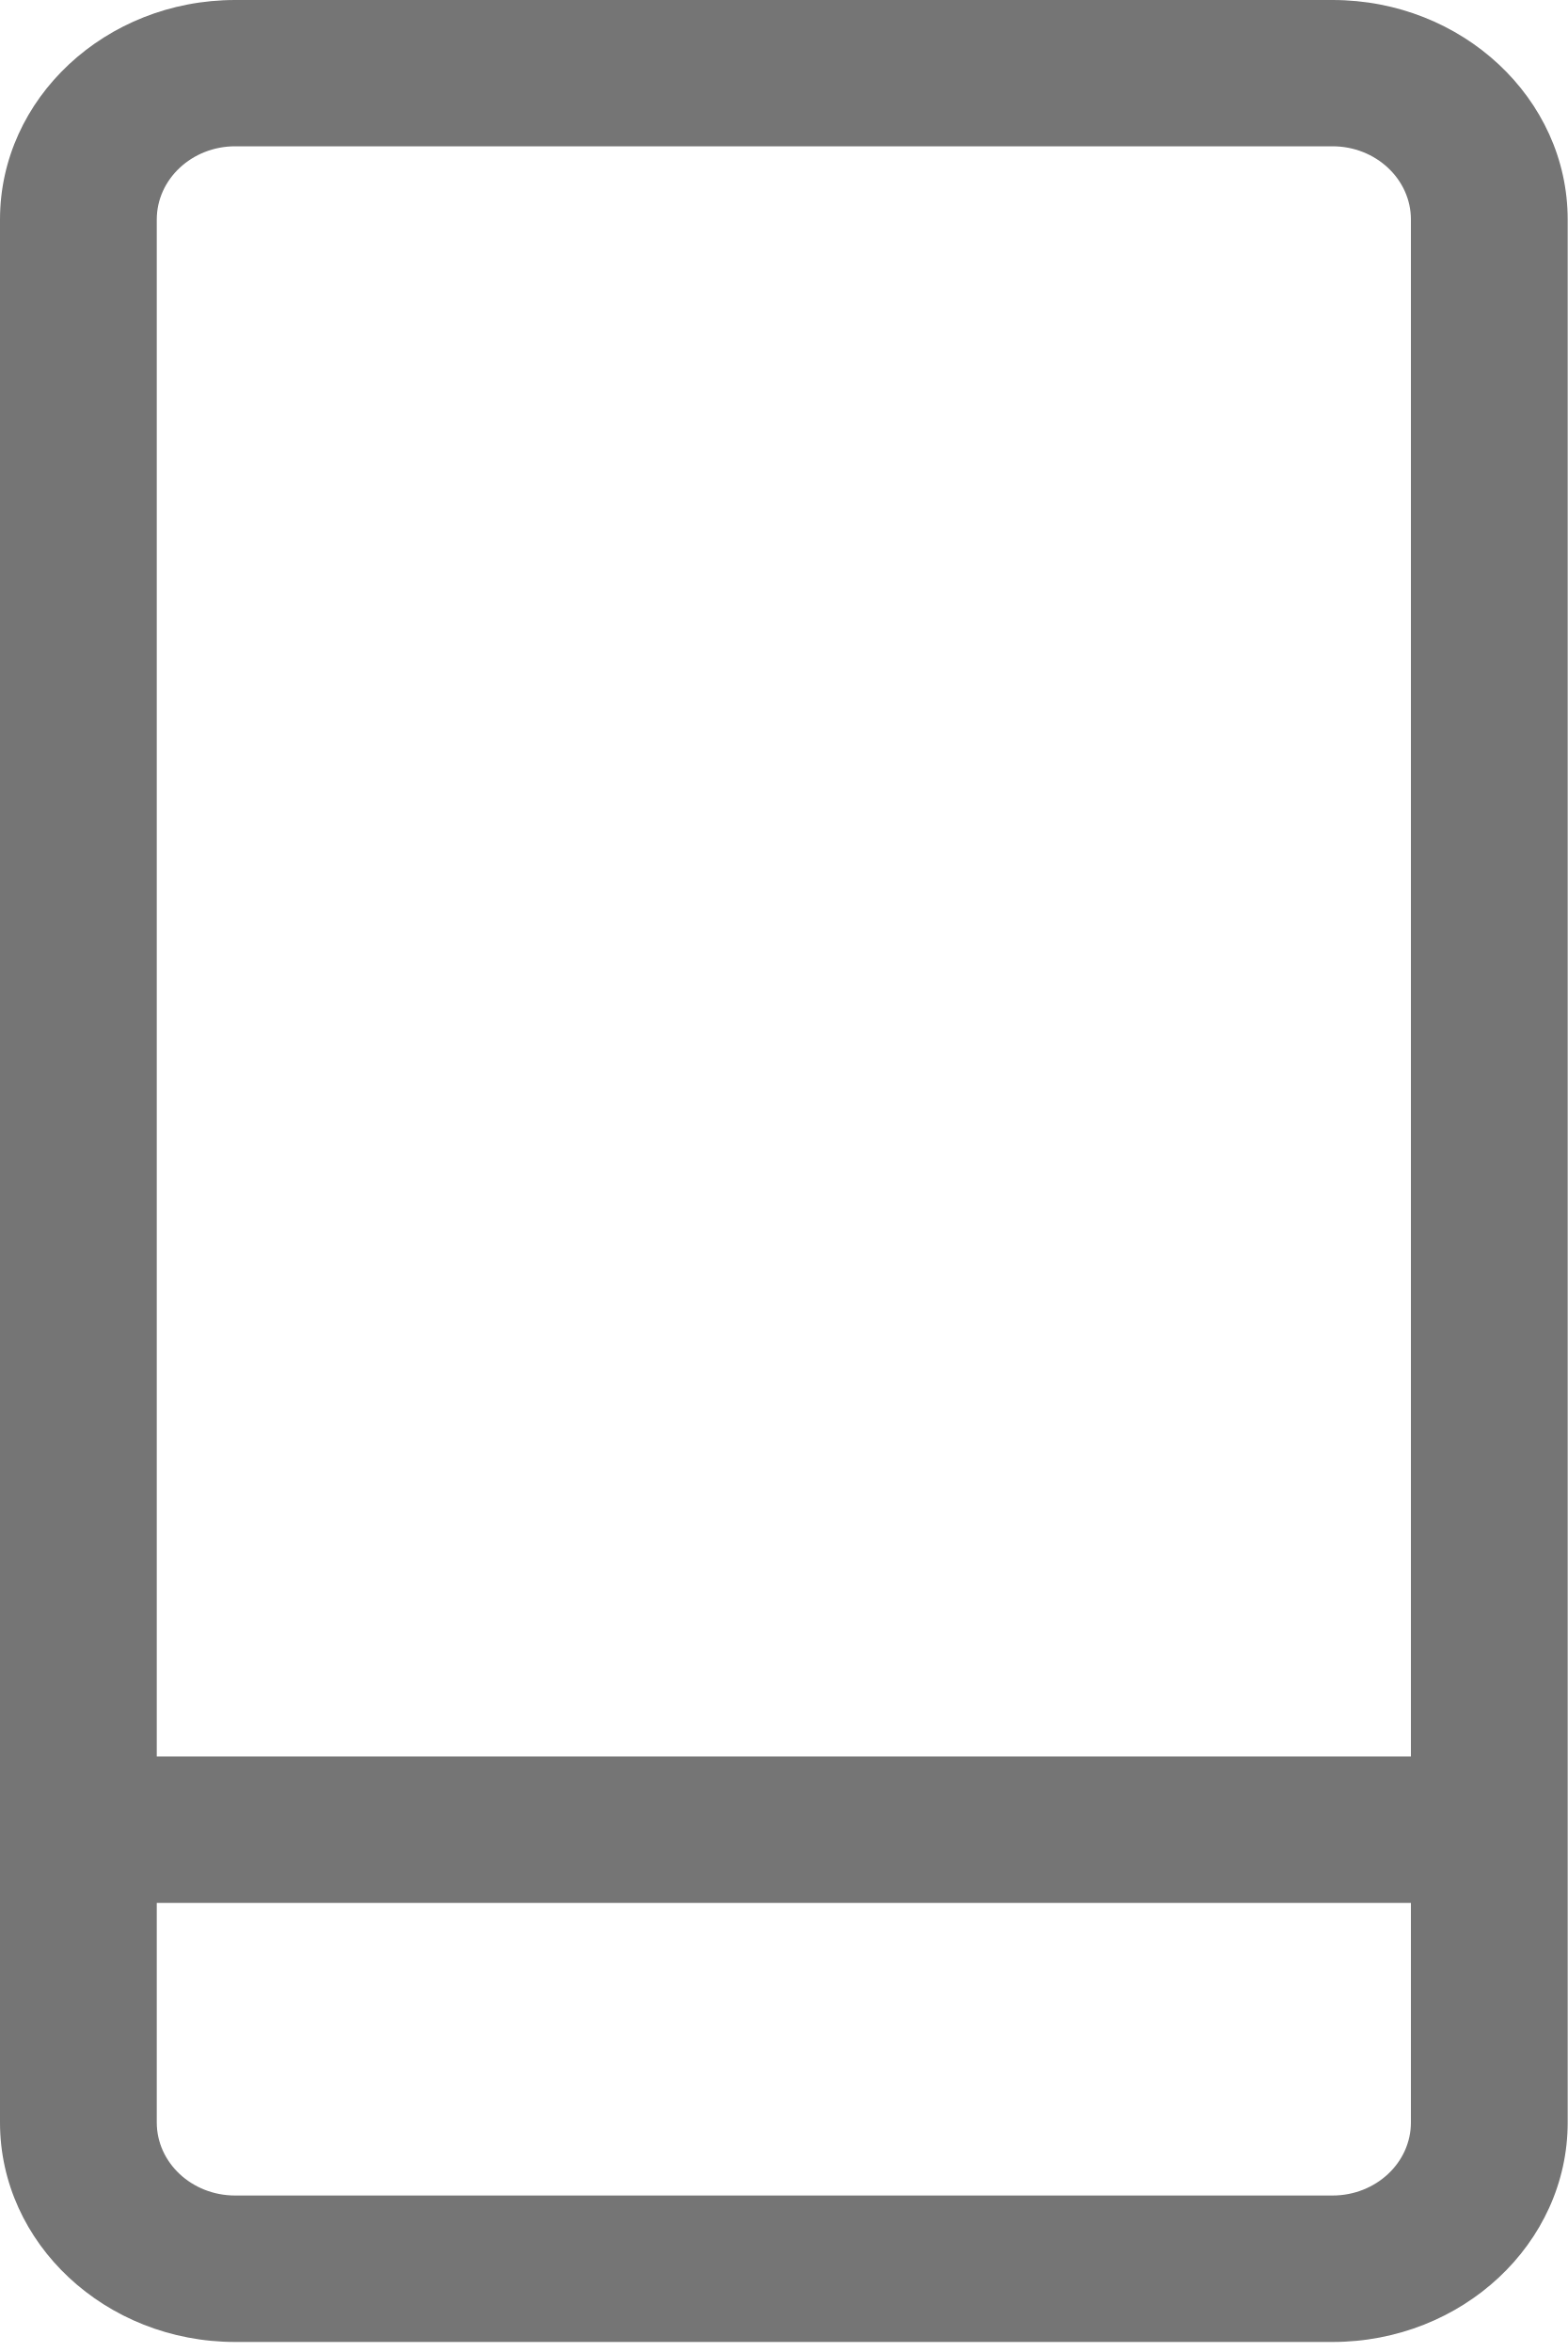
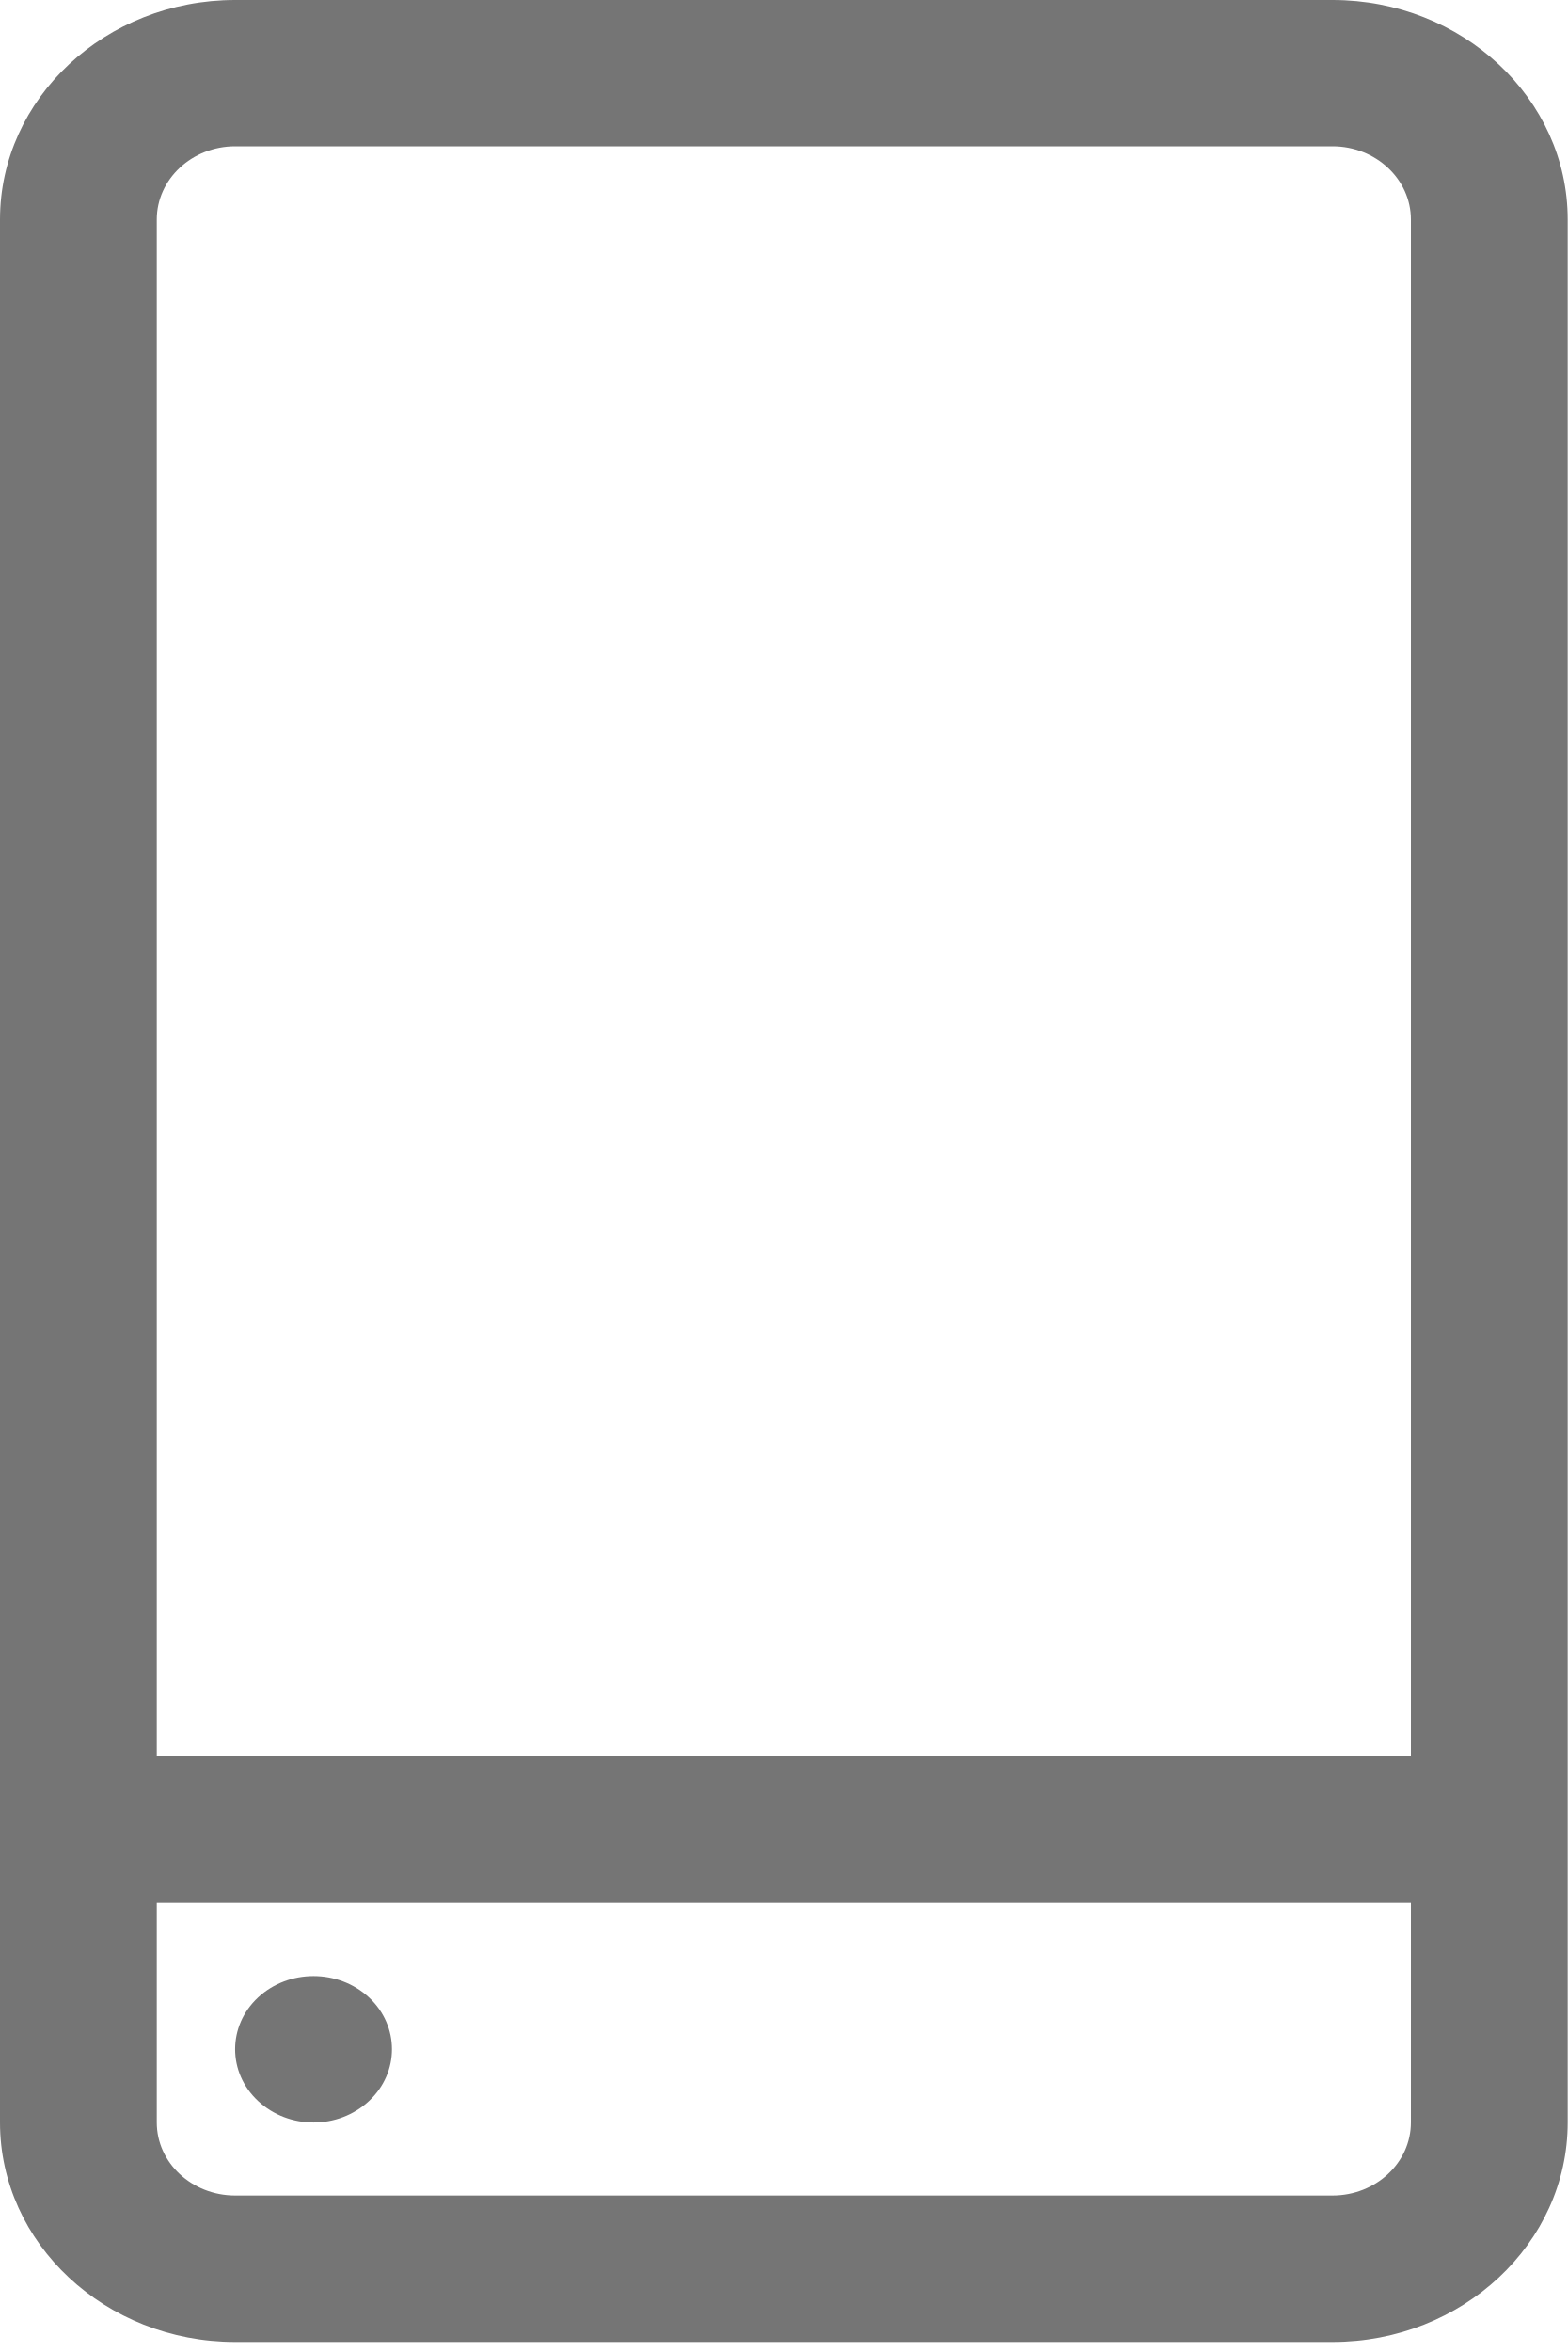
<svg xmlns="http://www.w3.org/2000/svg" width="10" height="15" viewBox="0 0 10 15" fill="none">
  <path d="M8.5 0H1.5C0.673 0 0 0.628 0 1.4V13.536C0 14.308 0.673 14.936 1.5 14.936H8.5C9.327 14.936 10 14.308 10 13.536V1.4C10 0.628 9.327 0 8.5 0ZM1.5 0.933H8.5C8.776 0.933 9 1.143 9 1.4V11.202H1V1.4C1 1.143 1.224 0.933 1.5 0.933ZM8.5 14.002H1.5C1.224 14.002 1 13.793 1 13.536V12.136H9V13.536C9 13.793 8.776 14.002 8.5 14.002Z" fill="#757575" />
+   <path d="M2.354 12.739C2.549 12.921 2.549 13.217 2.354 13.399C2.158 13.582 1.842 13.582 1.646 13.399C1.451 13.217 1.451 12.921 1.646 12.739C1.842 12.557 2.158 12.557 2.354 12.739Z" fill="#757575" />
</svg>
